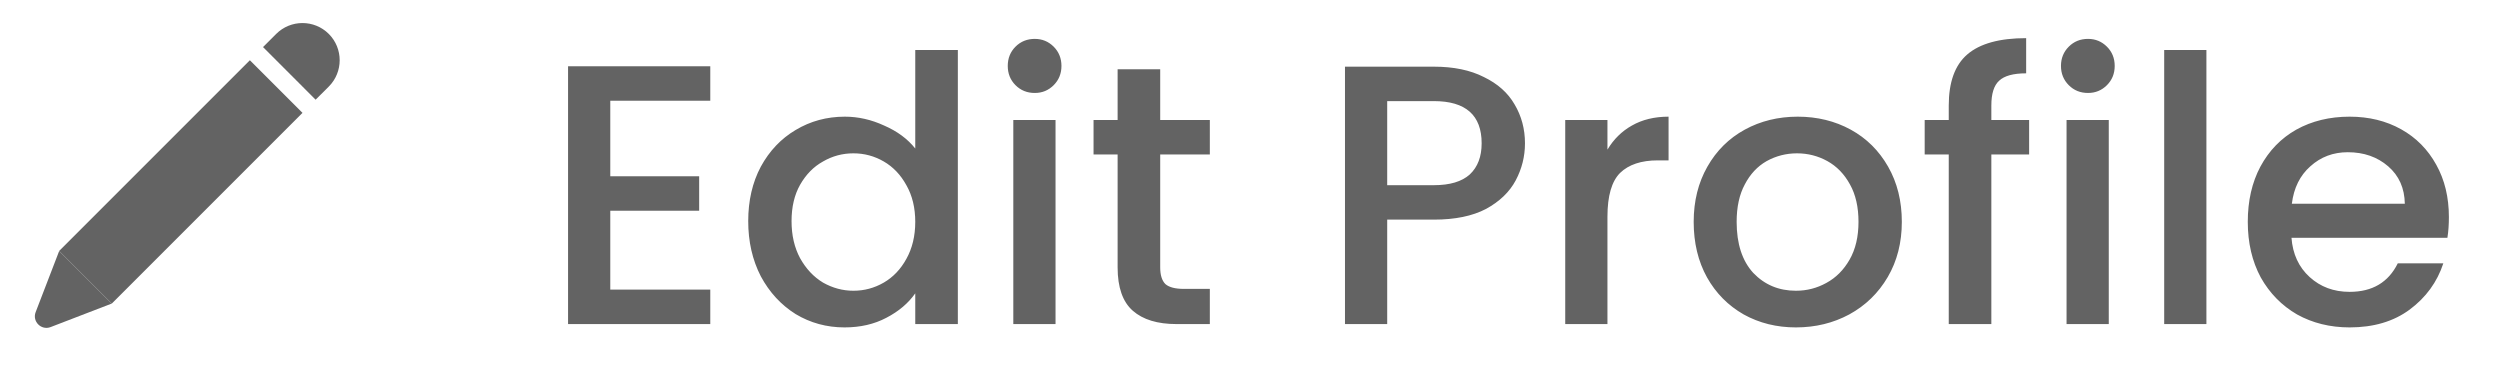
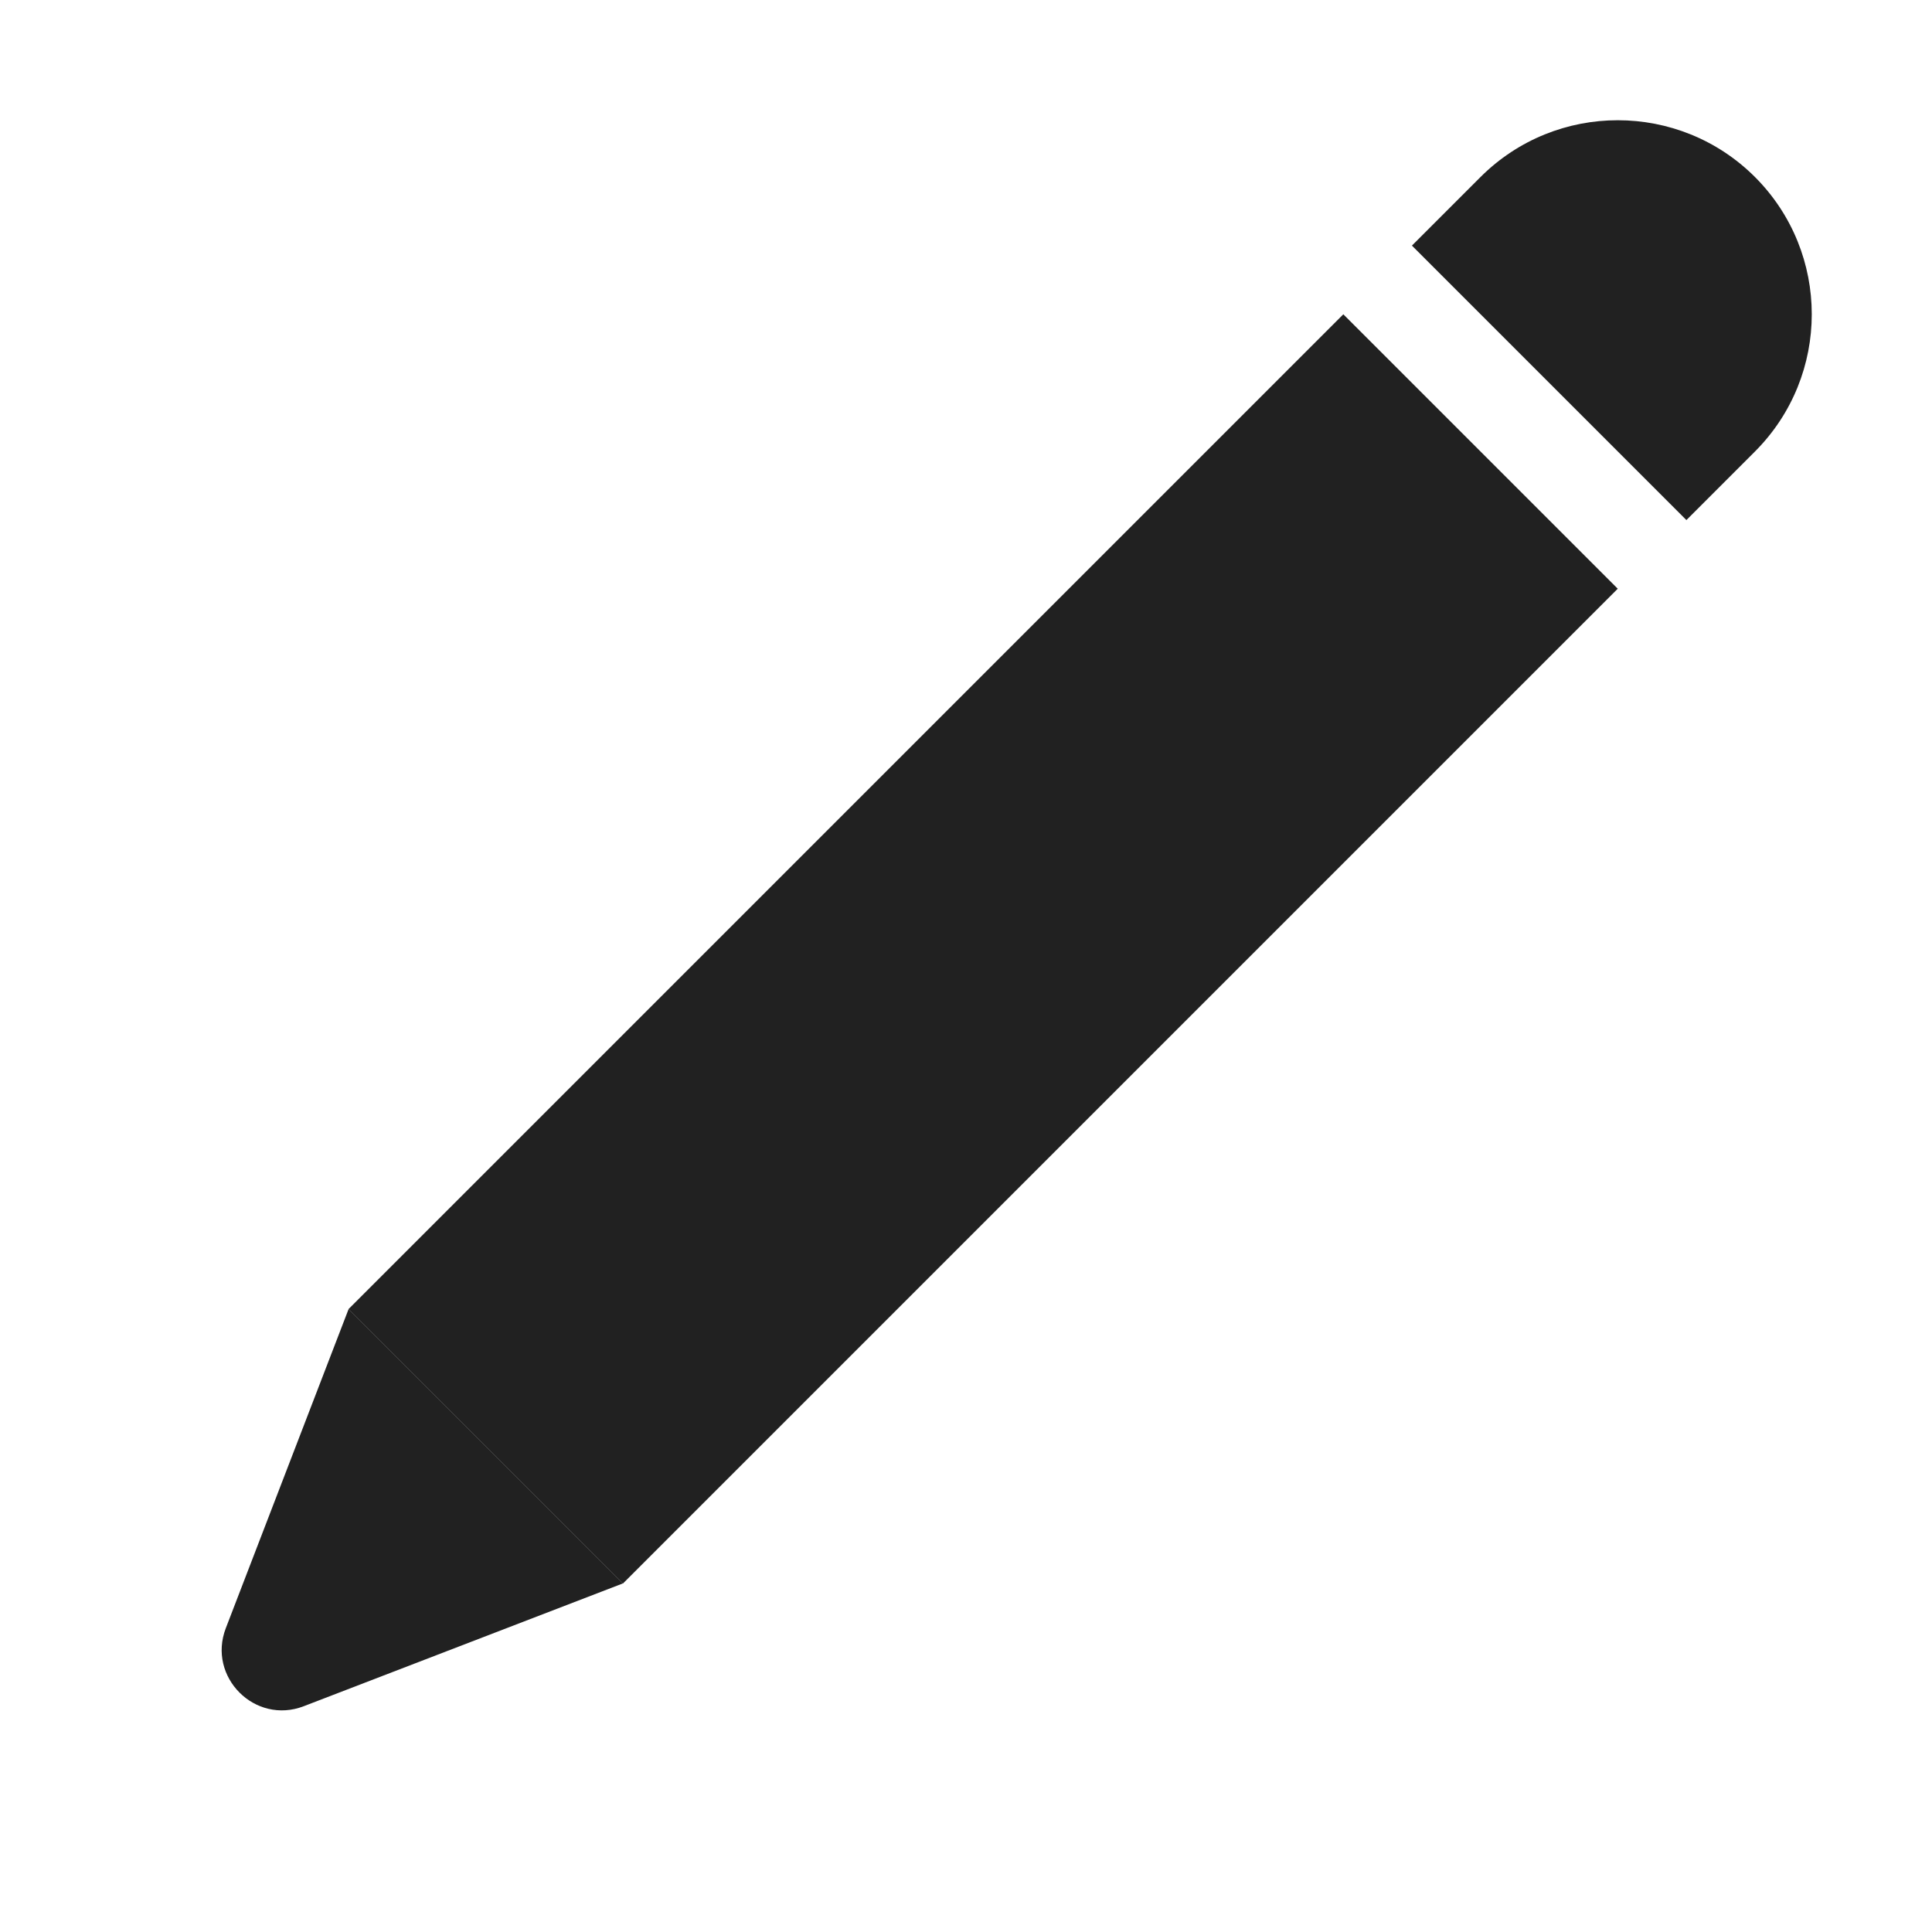
- <svg xmlns="http://www.w3.org/2000/svg" width="108" height="16" viewBox="0 0 108 16" fill="none">
-   <g opacity="0.7">
-     <rect x="13.068" y="4.875" width="11.651" height="3.214" transform="rotate(135 13.0676 4.87508)" fill="#212121" />
-     <path d="M14.204 1.466C14.831 2.094 14.831 3.111 14.204 3.739L13.635 4.307L11.363 2.034L11.931 1.466C12.559 0.839 13.576 0.839 14.204 1.466Z" fill="#212121" />
-     <path d="M1.54 13.484L2.557 10.841L4.829 13.113L2.186 14.13C1.782 14.285 1.385 13.888 1.54 13.484Z" fill="#212121" />
-     <path d="M26.364 4.352V7.616H30.204V9.104H26.364V12.512H30.684V14H24.54V2.864H30.684V4.352H26.364ZM32.323 9.552C32.323 8.667 32.504 7.883 32.867 7.2C33.24 6.517 33.741 5.989 34.371 5.616C35.011 5.232 35.72 5.04 36.499 5.04C37.075 5.04 37.64 5.168 38.195 5.424C38.76 5.669 39.208 6 39.539 6.416V2.16H41.379V14H39.539V12.672C39.24 13.099 38.824 13.451 38.291 13.728C37.768 14.005 37.165 14.144 36.483 14.144C35.715 14.144 35.011 13.952 34.371 13.568C33.741 13.173 33.24 12.629 32.867 11.936C32.504 11.232 32.323 10.437 32.323 9.552ZM39.539 9.584C39.539 8.976 39.411 8.448 39.155 8C38.909 7.552 38.584 7.211 38.179 6.976C37.773 6.741 37.336 6.624 36.867 6.624C36.397 6.624 35.96 6.741 35.555 6.976C35.149 7.2 34.819 7.536 34.563 7.984C34.317 8.421 34.195 8.944 34.195 9.552C34.195 10.16 34.317 10.693 34.563 11.152C34.819 11.611 35.149 11.963 35.555 12.208C35.971 12.443 36.408 12.56 36.867 12.56C37.336 12.56 37.773 12.443 38.179 12.208C38.584 11.973 38.909 11.632 39.155 11.184C39.411 10.725 39.539 10.192 39.539 9.584ZM44.703 4.016C44.372 4.016 44.094 3.904 43.87 3.68C43.647 3.456 43.535 3.179 43.535 2.848C43.535 2.517 43.647 2.24 43.87 2.016C44.094 1.792 44.372 1.68 44.703 1.68C45.023 1.68 45.294 1.792 45.519 2.016C45.742 2.24 45.855 2.517 45.855 2.848C45.855 3.179 45.742 3.456 45.519 3.68C45.294 3.904 45.023 4.016 44.703 4.016ZM45.599 5.184V14H43.775V5.184H45.599ZM50.121 6.672V11.552C50.121 11.883 50.196 12.123 50.345 12.272C50.505 12.411 50.772 12.48 51.145 12.48H52.265V14H50.825C50.004 14 49.374 13.808 48.937 13.424C48.5 13.04 48.281 12.416 48.281 11.552V6.672H47.241V5.184H48.281V2.992H50.121V5.184H52.265V6.672H50.121ZM65.879 6.192C65.879 6.757 65.745 7.291 65.479 7.792C65.212 8.293 64.785 8.704 64.199 9.024C63.612 9.333 62.86 9.488 61.943 9.488H59.927V14H58.103V2.88H61.943C62.796 2.88 63.516 3.029 64.103 3.328C64.7 3.616 65.143 4.011 65.431 4.512C65.729 5.013 65.879 5.573 65.879 6.192ZM61.943 8C62.636 8 63.153 7.845 63.495 7.536C63.836 7.216 64.007 6.768 64.007 6.192C64.007 4.976 63.319 4.368 61.943 4.368H59.927V8H61.943ZM69.442 6.464C69.709 6.016 70.061 5.669 70.498 5.424C70.946 5.168 71.474 5.04 72.082 5.04V6.928H71.618C70.903 6.928 70.359 7.109 69.986 7.472C69.624 7.835 69.442 8.464 69.442 9.36V14H67.618V5.184H69.442V6.464ZM77.583 14.144C76.751 14.144 75.999 13.957 75.327 13.584C74.655 13.2 74.127 12.667 73.743 11.984C73.359 11.291 73.167 10.491 73.167 9.584C73.167 8.688 73.364 7.893 73.759 7.2C74.153 6.507 74.692 5.973 75.375 5.6C76.058 5.227 76.82 5.04 77.663 5.04C78.505 5.04 79.268 5.227 79.951 5.6C80.633 5.973 81.172 6.507 81.567 7.2C81.962 7.893 82.159 8.688 82.159 9.584C82.159 10.48 81.956 11.275 81.551 11.968C81.145 12.661 80.591 13.2 79.887 13.584C79.194 13.957 78.425 14.144 77.583 14.144ZM77.583 12.56C78.052 12.56 78.49 12.448 78.895 12.224C79.311 12 79.647 11.664 79.903 11.216C80.159 10.768 80.287 10.224 80.287 9.584C80.287 8.944 80.164 8.405 79.919 7.968C79.674 7.52 79.348 7.184 78.943 6.96C78.537 6.736 78.1 6.624 77.631 6.624C77.162 6.624 76.724 6.736 76.319 6.96C75.924 7.184 75.609 7.52 75.375 7.968C75.14 8.405 75.023 8.944 75.023 9.584C75.023 10.533 75.263 11.269 75.743 11.792C76.234 12.304 76.847 12.56 77.583 12.56ZM87.658 6.672H86.026V14H84.186V6.672H83.146V5.184H84.186V4.56C84.186 3.547 84.453 2.811 84.986 2.352C85.53 1.883 86.378 1.648 87.53 1.648V3.168C86.975 3.168 86.586 3.275 86.362 3.488C86.138 3.691 86.026 4.048 86.026 4.56V5.184H87.658V6.672ZM90.203 4.016C89.872 4.016 89.594 3.904 89.371 3.68C89.147 3.456 89.034 3.179 89.034 2.848C89.034 2.517 89.147 2.24 89.371 2.016C89.594 1.792 89.872 1.68 90.203 1.68C90.522 1.68 90.794 1.792 91.019 2.016C91.243 2.24 91.355 2.517 91.355 2.848C91.355 3.179 91.243 3.456 91.019 3.68C90.794 3.904 90.522 4.016 90.203 4.016ZM91.099 5.184V14H89.275V5.184H91.099ZM95.317 2.16V14H93.493V2.16H95.317ZM105.792 9.376C105.792 9.707 105.771 10.005 105.728 10.272H98.992C99.045 10.976 99.307 11.541 99.776 11.968C100.245 12.395 100.821 12.608 101.504 12.608C102.485 12.608 103.179 12.197 103.584 11.376H105.552C105.285 12.187 104.8 12.853 104.096 13.376C103.403 13.888 102.539 14.144 101.504 14.144C100.661 14.144 99.904 13.957 99.232 13.584C98.571 13.2 98.048 12.667 97.664 11.984C97.291 11.291 97.104 10.491 97.104 9.584C97.104 8.677 97.285 7.883 97.648 7.2C98.021 6.507 98.539 5.973 99.2 5.6C99.872 5.227 100.64 5.04 101.504 5.04C102.336 5.04 103.077 5.221 103.728 5.584C104.379 5.947 104.885 6.459 105.248 7.12C105.611 7.771 105.792 8.523 105.792 9.376ZM103.888 8.8C103.877 8.128 103.637 7.589 103.168 7.184C102.699 6.779 102.117 6.576 101.424 6.576C100.795 6.576 100.256 6.779 99.808 7.184C99.36 7.579 99.093 8.117 99.008 8.8H103.888Z" fill="#212121" />
-   </g>
+ <svg xmlns="http://www.w3.org/2000/svg" width="16" height="16" viewBox="0 0 16 16" fill="none">
+   <rect x="13.398" y="4.875" width="11.651" height="3.214" transform="rotate(135 13.3976 4.87512)" fill="#212121" />
+   <path d="M14.534 1.466C15.161 2.094 15.161 3.111 14.534 3.739L13.966 4.307L11.693 2.034L12.261 1.466C12.889 0.839 13.906 0.839 14.534 1.466Z" fill="#212121" />
+   <path d="M1.87 13.484L2.887 10.841L5.159 13.113L2.516 14.13C2.112 14.286 1.715 13.888 1.87 13.484Z" fill="#212121" />
</svg>
